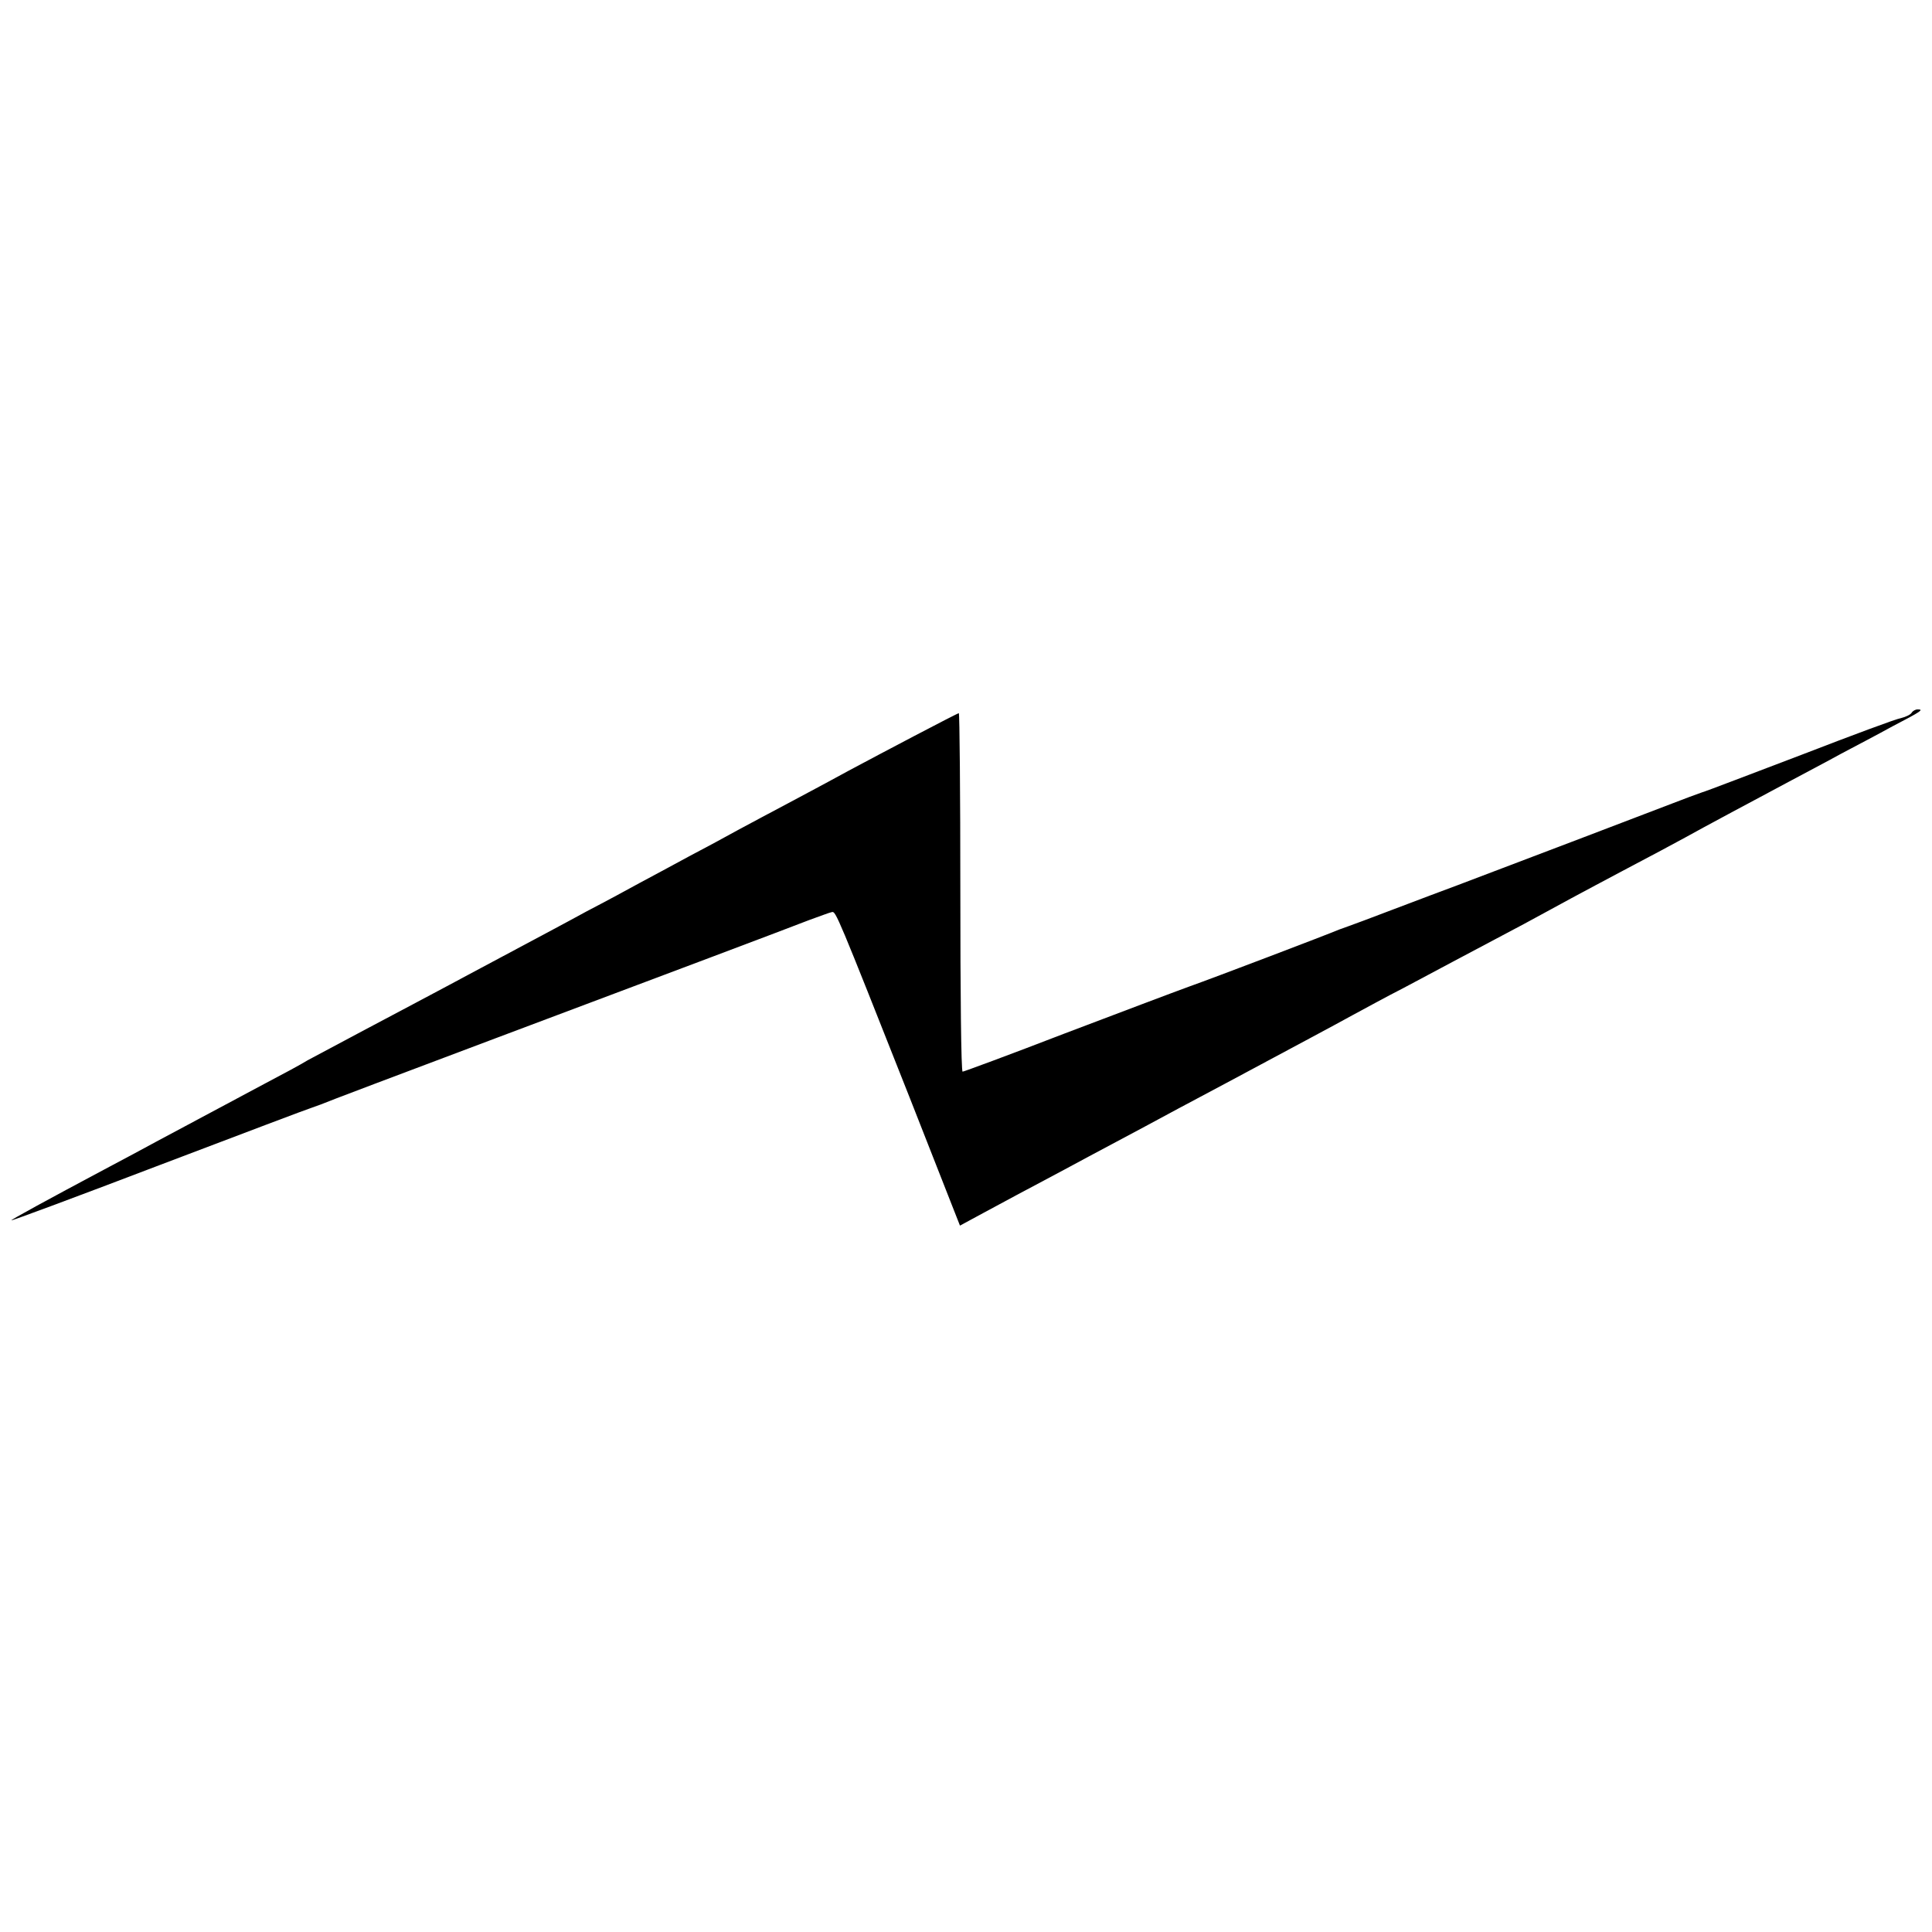
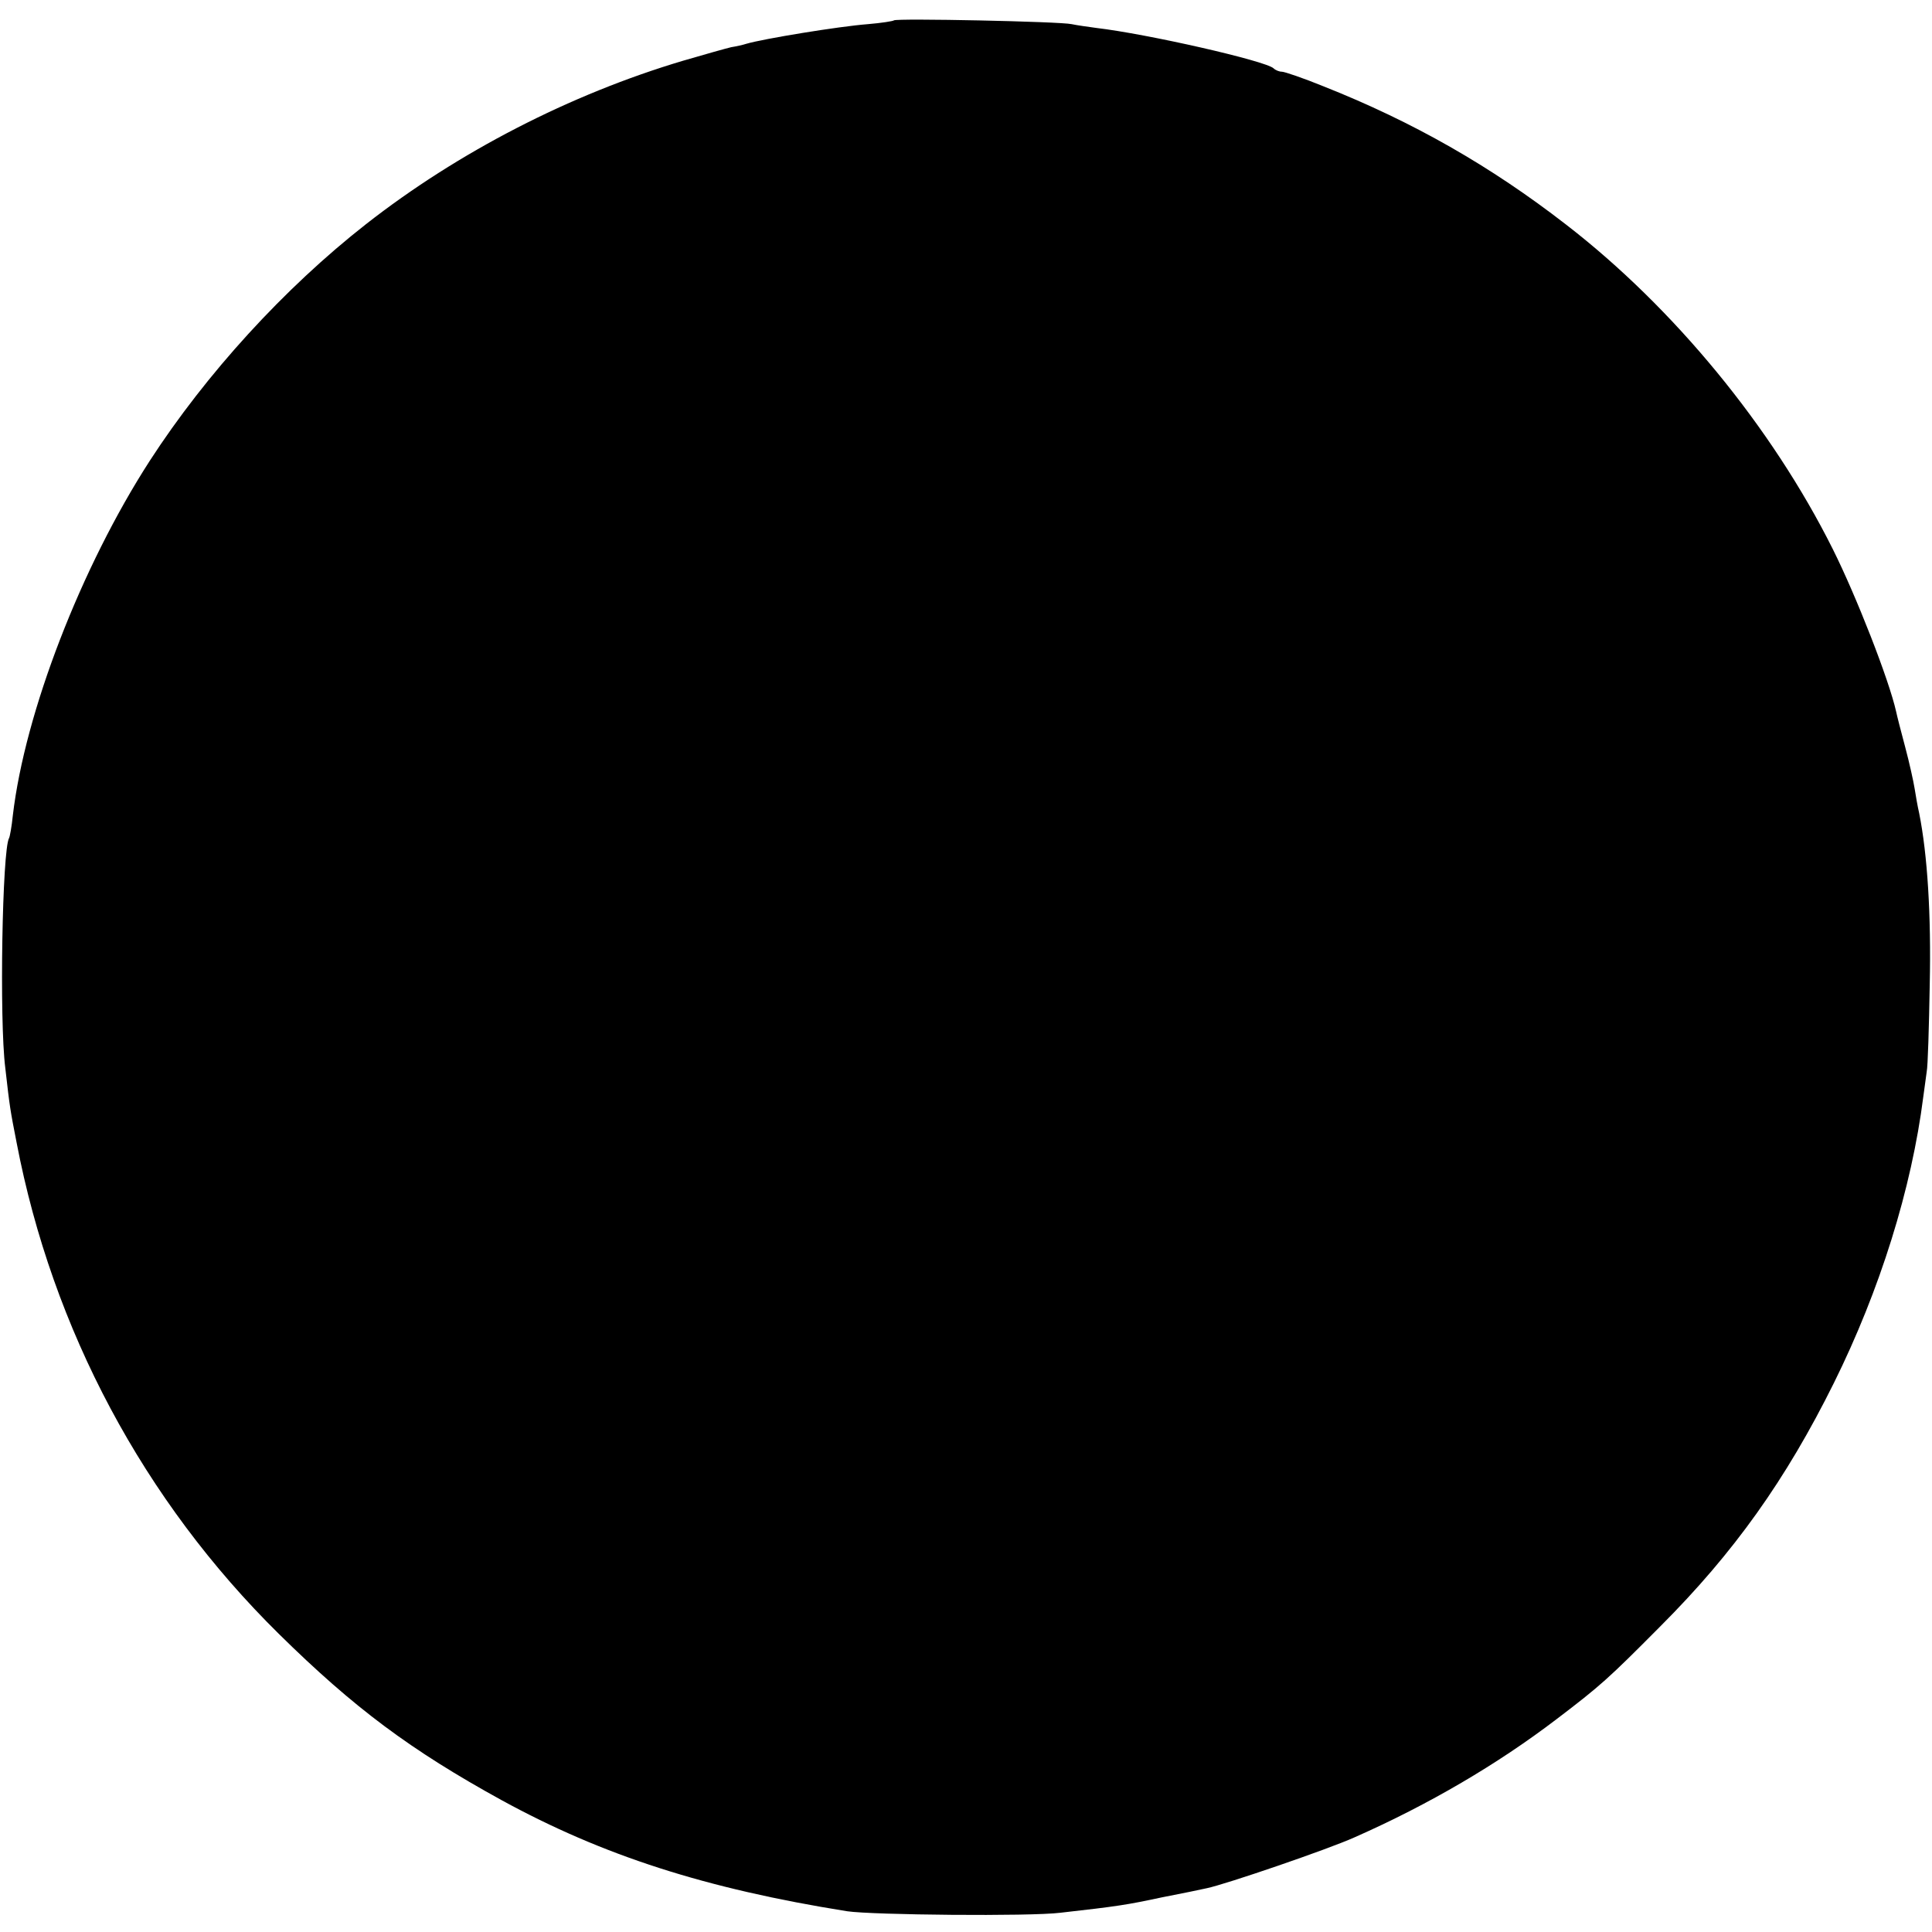
<svg xmlns="http://www.w3.org/2000/svg" version="1.0" width="512pt" height="512pt" viewBox="0 0 512 512" preserveAspectRatio="xMidYMid meet">
  <g transform="translate(0,512) scale(0.1,-0.1)" fill="#000000" stroke="none">
-     <path d="M5066 3231 c-3 -5 -16 -11 -28 -14 -13 -2 -131 -46 -263 -97 -132 -50 -251 -96 -265 -100 -14 -5 -47 -17 -75 -28 -44 -17 -406 -155 -570 -217 -33 -12 -109 -41 -170 -64 -60 -23 -114 -43 -120 -45 -5 -2 -17 -6 -25 -9 -28 -12 -335 -129 -400 -152 -36 -13 -184 -69 -329 -124 -145 -56 -267 -101 -270 -101 -4 0 -6 214 -6 475 0 261 -2 475 -4 475 -4 0 -211 -109 -293 -153 -24 -13 -88 -48 -143 -77 -55 -29 -122 -65 -150 -80 -27 -15 -86 -47 -130 -70 -44 -24 -102 -55 -130 -70 -27 -15 -90 -49 -140 -75 -49 -27 -175 -94 -280 -150 -104 -56 -244 -130 -310 -165 -66 -35 -133 -71 -150 -80 -16 -10 -66 -37 -110 -60 -101 -54 -213 -114 -290 -155 -33 -18 -89 -48 -125 -67 -171 -91 -260 -140 -260 -142 0 -2 177 64 392 146 216 82 398 151 403 152 6 2 17 6 25 9 8 4 220 84 470 178 487 183 745 280 825 311 28 10 54 20 60 21 10 2 14 -7 205 -490 l134 -341 61 33 c33 18 130 70 215 115 85 46 182 97 215 115 33 18 130 70 215 115 207 111 275 147 335 180 28 15 88 48 135 72 83 44 157 84 318 169 42 23 100 54 127 69 28 15 95 51 150 80 55 29 123 65 150 80 54 30 157 85 275 148 41 22 104 55 140 75 36 19 97 51 135 72 77 40 84 45 67 45 -6 0 -13 -4 -16 -9z" />
+     <path d="M2369 5066 c-2 -2 -33 -7 -69 -10 -78 -6 -278 -39 -322 -52 -9 -3 -27 -7 -40 -9 -13 -3 -70 -19 -128 -36 -299 -89 -596 -242 -840 -433 -217 -170 -424 -397 -573 -627 -182 -282 -331 -667 -363 -940 -3 -30 -8 -57 -10 -60 -18 -31 -26 -483 -10 -609 12 -106 13 -111 30 -198 95 -496 337 -949 695 -1302 199 -196 349 -308 591 -441 267 -146 539 -234 915 -294 67 -10 485 -14 565 -4 151 17 177 21 270 41 52 10 105 21 118 24 49 10 321 103 392 135 197 87 379 194 535 313 117 89 138 108 275 246 195 195 333 389 460 645 122 246 206 515 237 759 3 23 7 52 9 66 3 14 6 117 8 230 4 185 -6 345 -28 455 -4 17 -9 46 -12 65 -3 19 -14 69 -25 110 -11 41 -22 84 -24 94 -19 85 -106 307 -168 431 -162 324 -422 640 -707 860 -200 155 -405 272 -642 366 -54 22 -104 39 -111 39 -7 0 -17 4 -22 9 -22 20 -334 91 -470 107 -22 3 -51 7 -65 10 -30 7 -465 16 -471 10z" />
  </g>
</svg>
